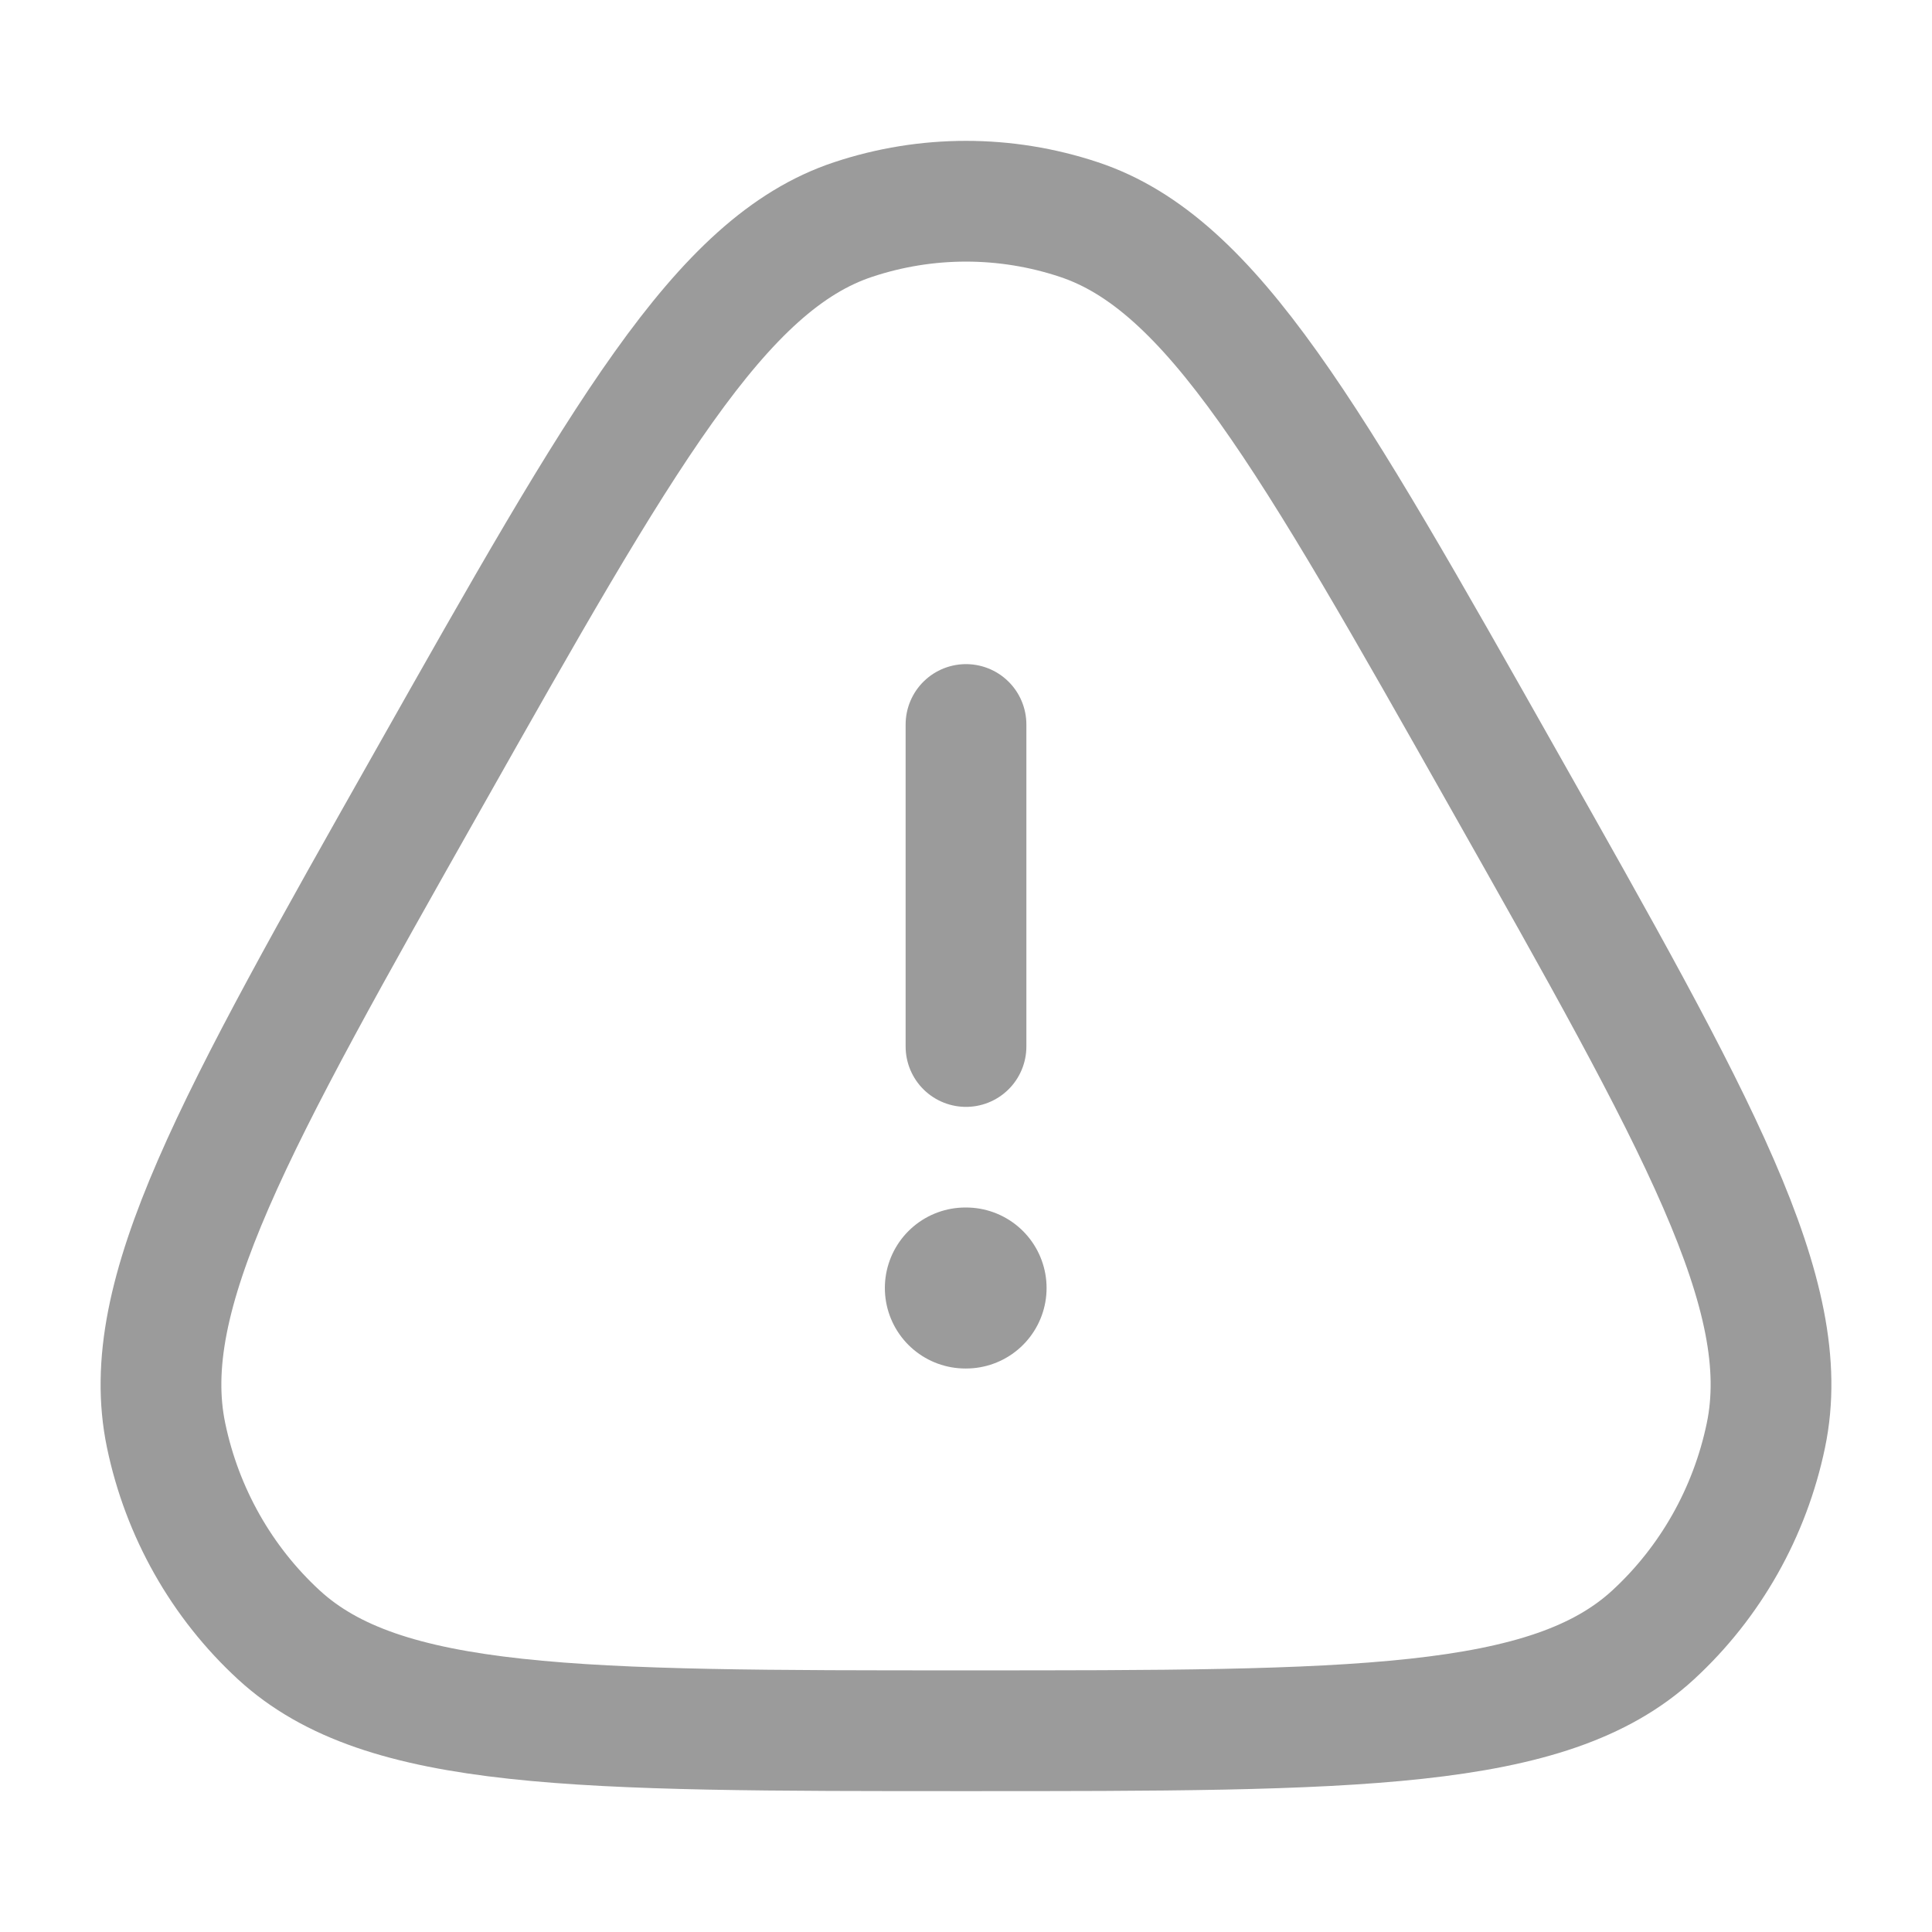
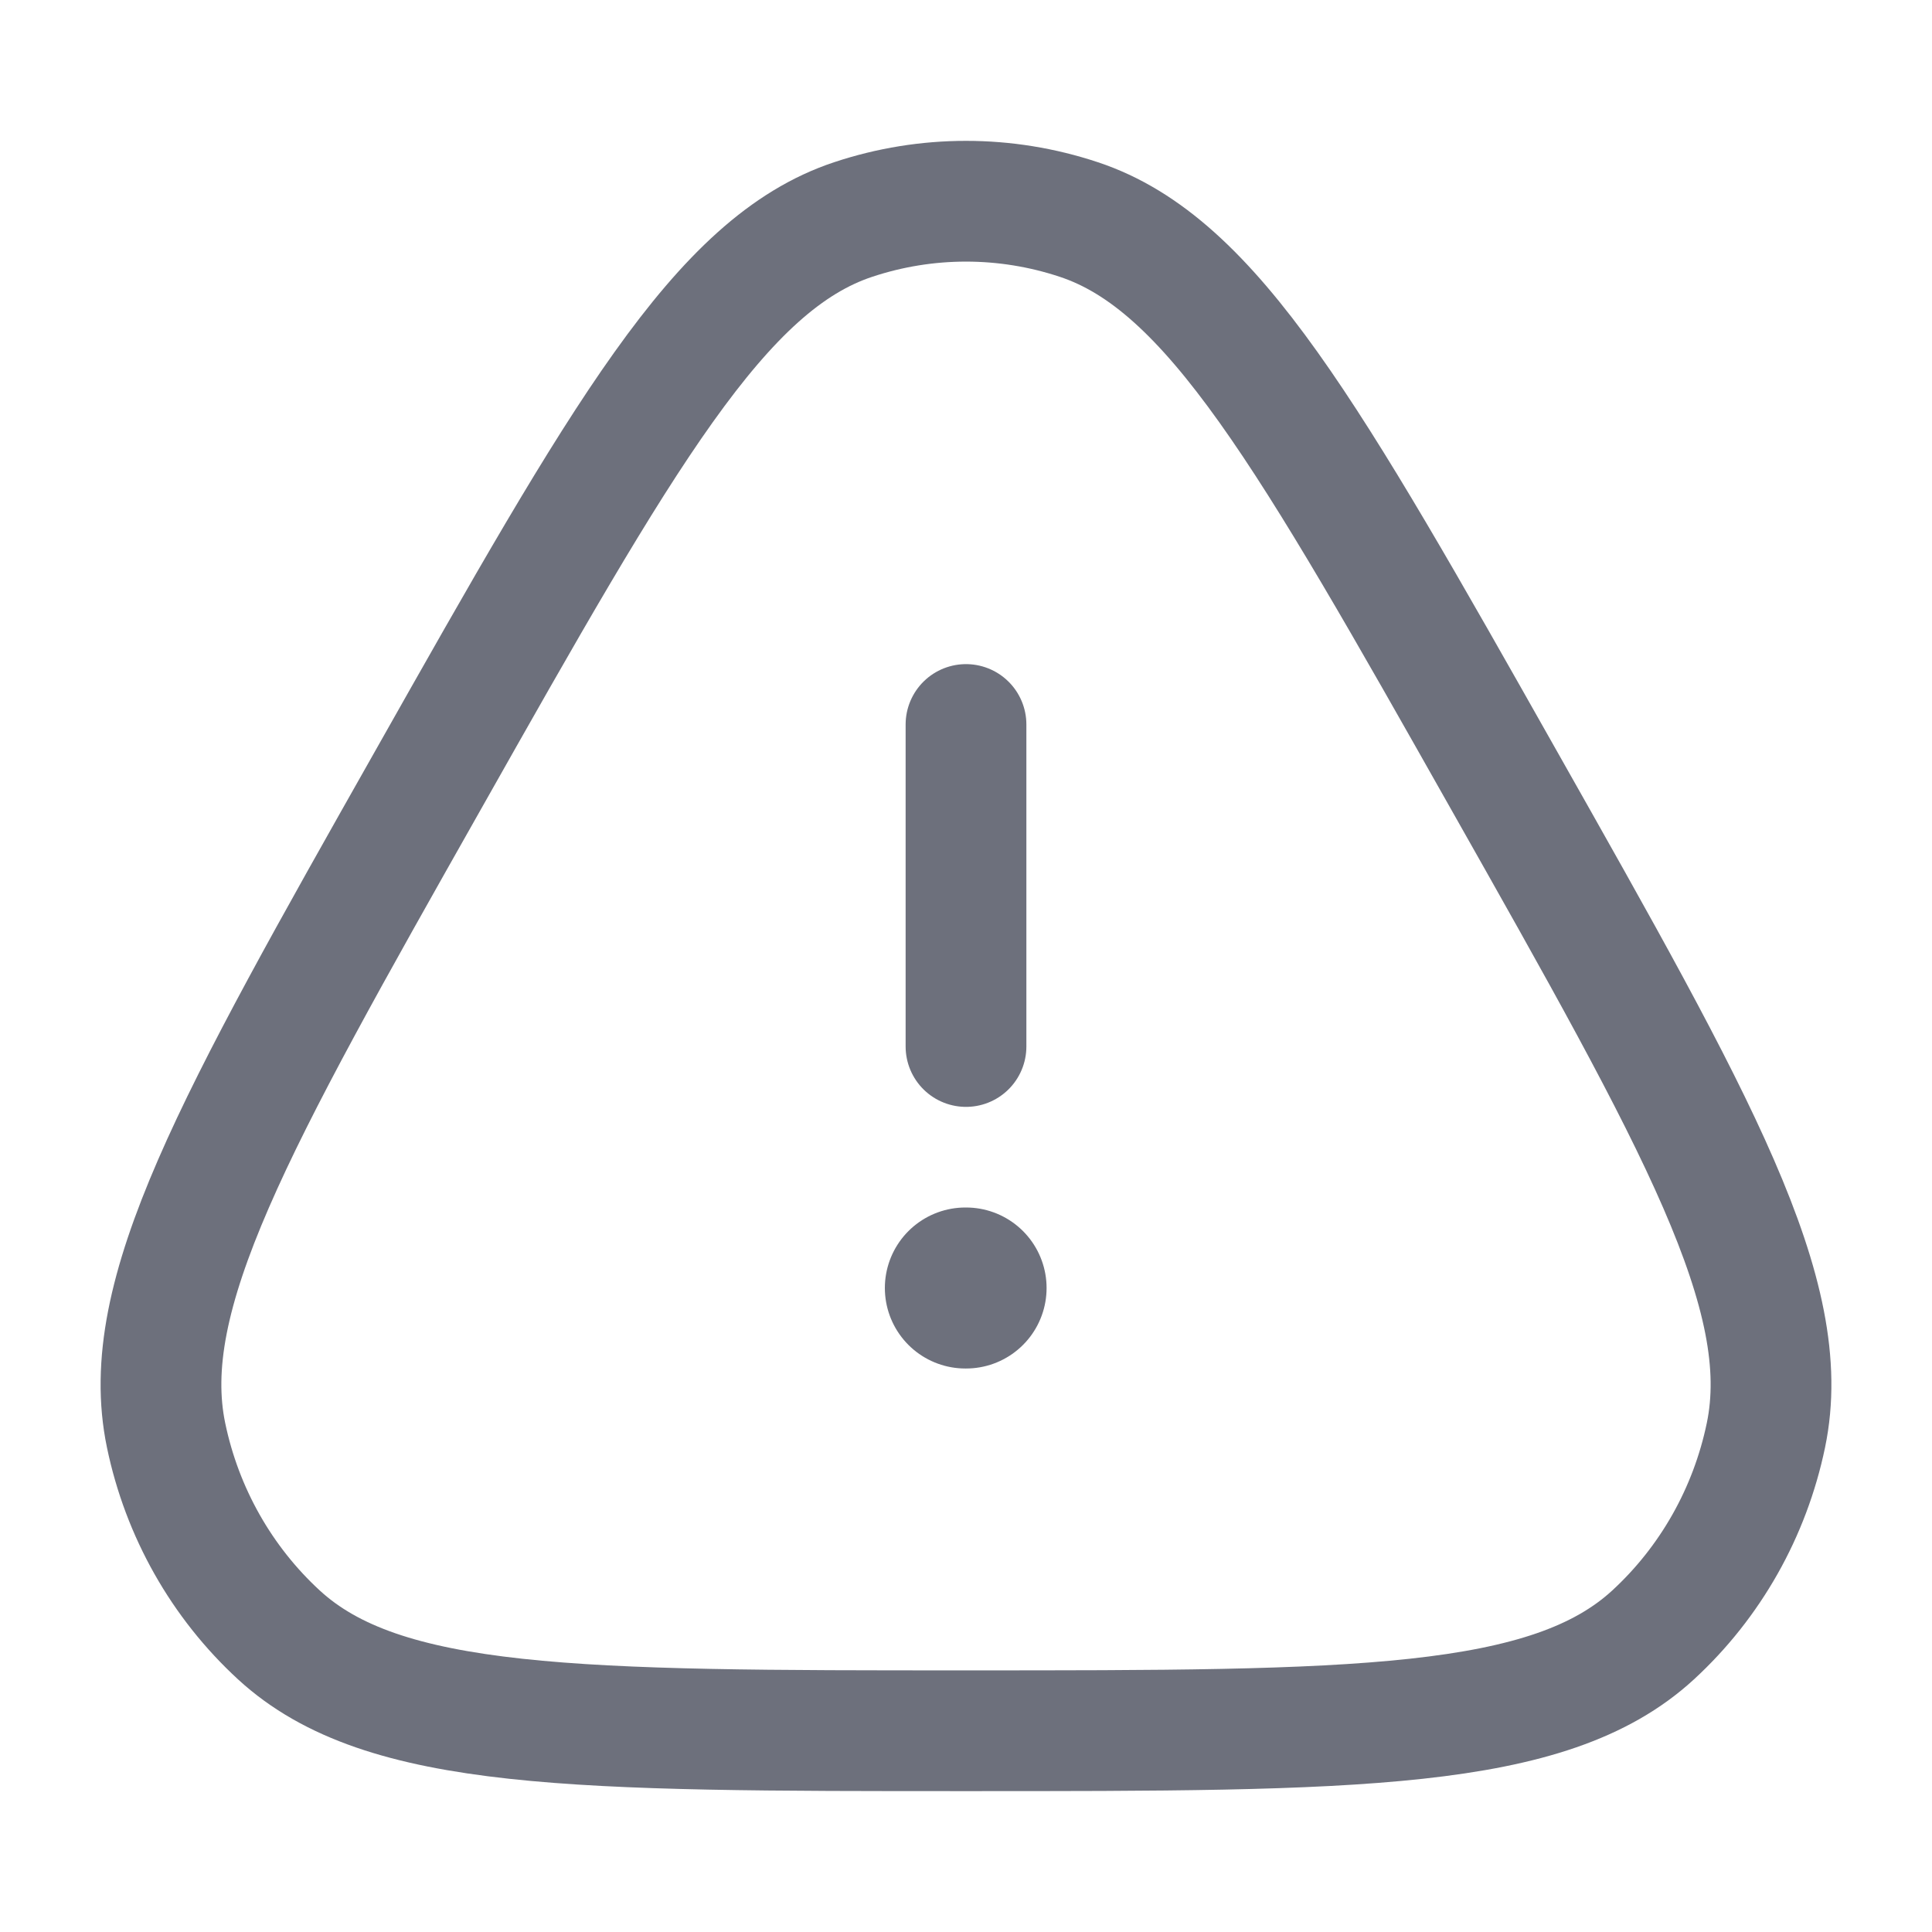
- <svg xmlns="http://www.w3.org/2000/svg" viewBox="0 0 24 24" width="36" height="36" color="#9b9b9b" fill="none">
+ <svg xmlns="http://www.w3.org/2000/svg" viewBox="0 0 24 24" width="36" height="36" color="#6d707c" fill="none">
  <path d="M5.322 9.683C7.735 5.412 8.942 3.276 10.598 2.727C11.509 2.424 12.491 2.424 13.402 2.727C15.058 3.276 16.265 5.412 18.678 9.683C21.092 13.954 22.299 16.089 21.937 17.829C21.738 18.787 21.247 19.655 20.535 20.31C19.241 21.5 16.827 21.5 12 21.5C7.173 21.5 4.759 21.5 3.465 20.31C2.753 19.655 2.262 18.787 2.063 17.829C1.701 16.089 2.908 13.954 5.322 9.683Z" stroke="currentColor" stroke-width="1.5" />
  <path d="M11.992 16H12.001" stroke="currentColor" stroke-width="2" stroke-linecap="round" stroke-linejoin="round" />
  <path d="M12 13L12 9" stroke="currentColor" stroke-width="1.5" stroke-linecap="round" stroke-linejoin="round" />
</svg>
